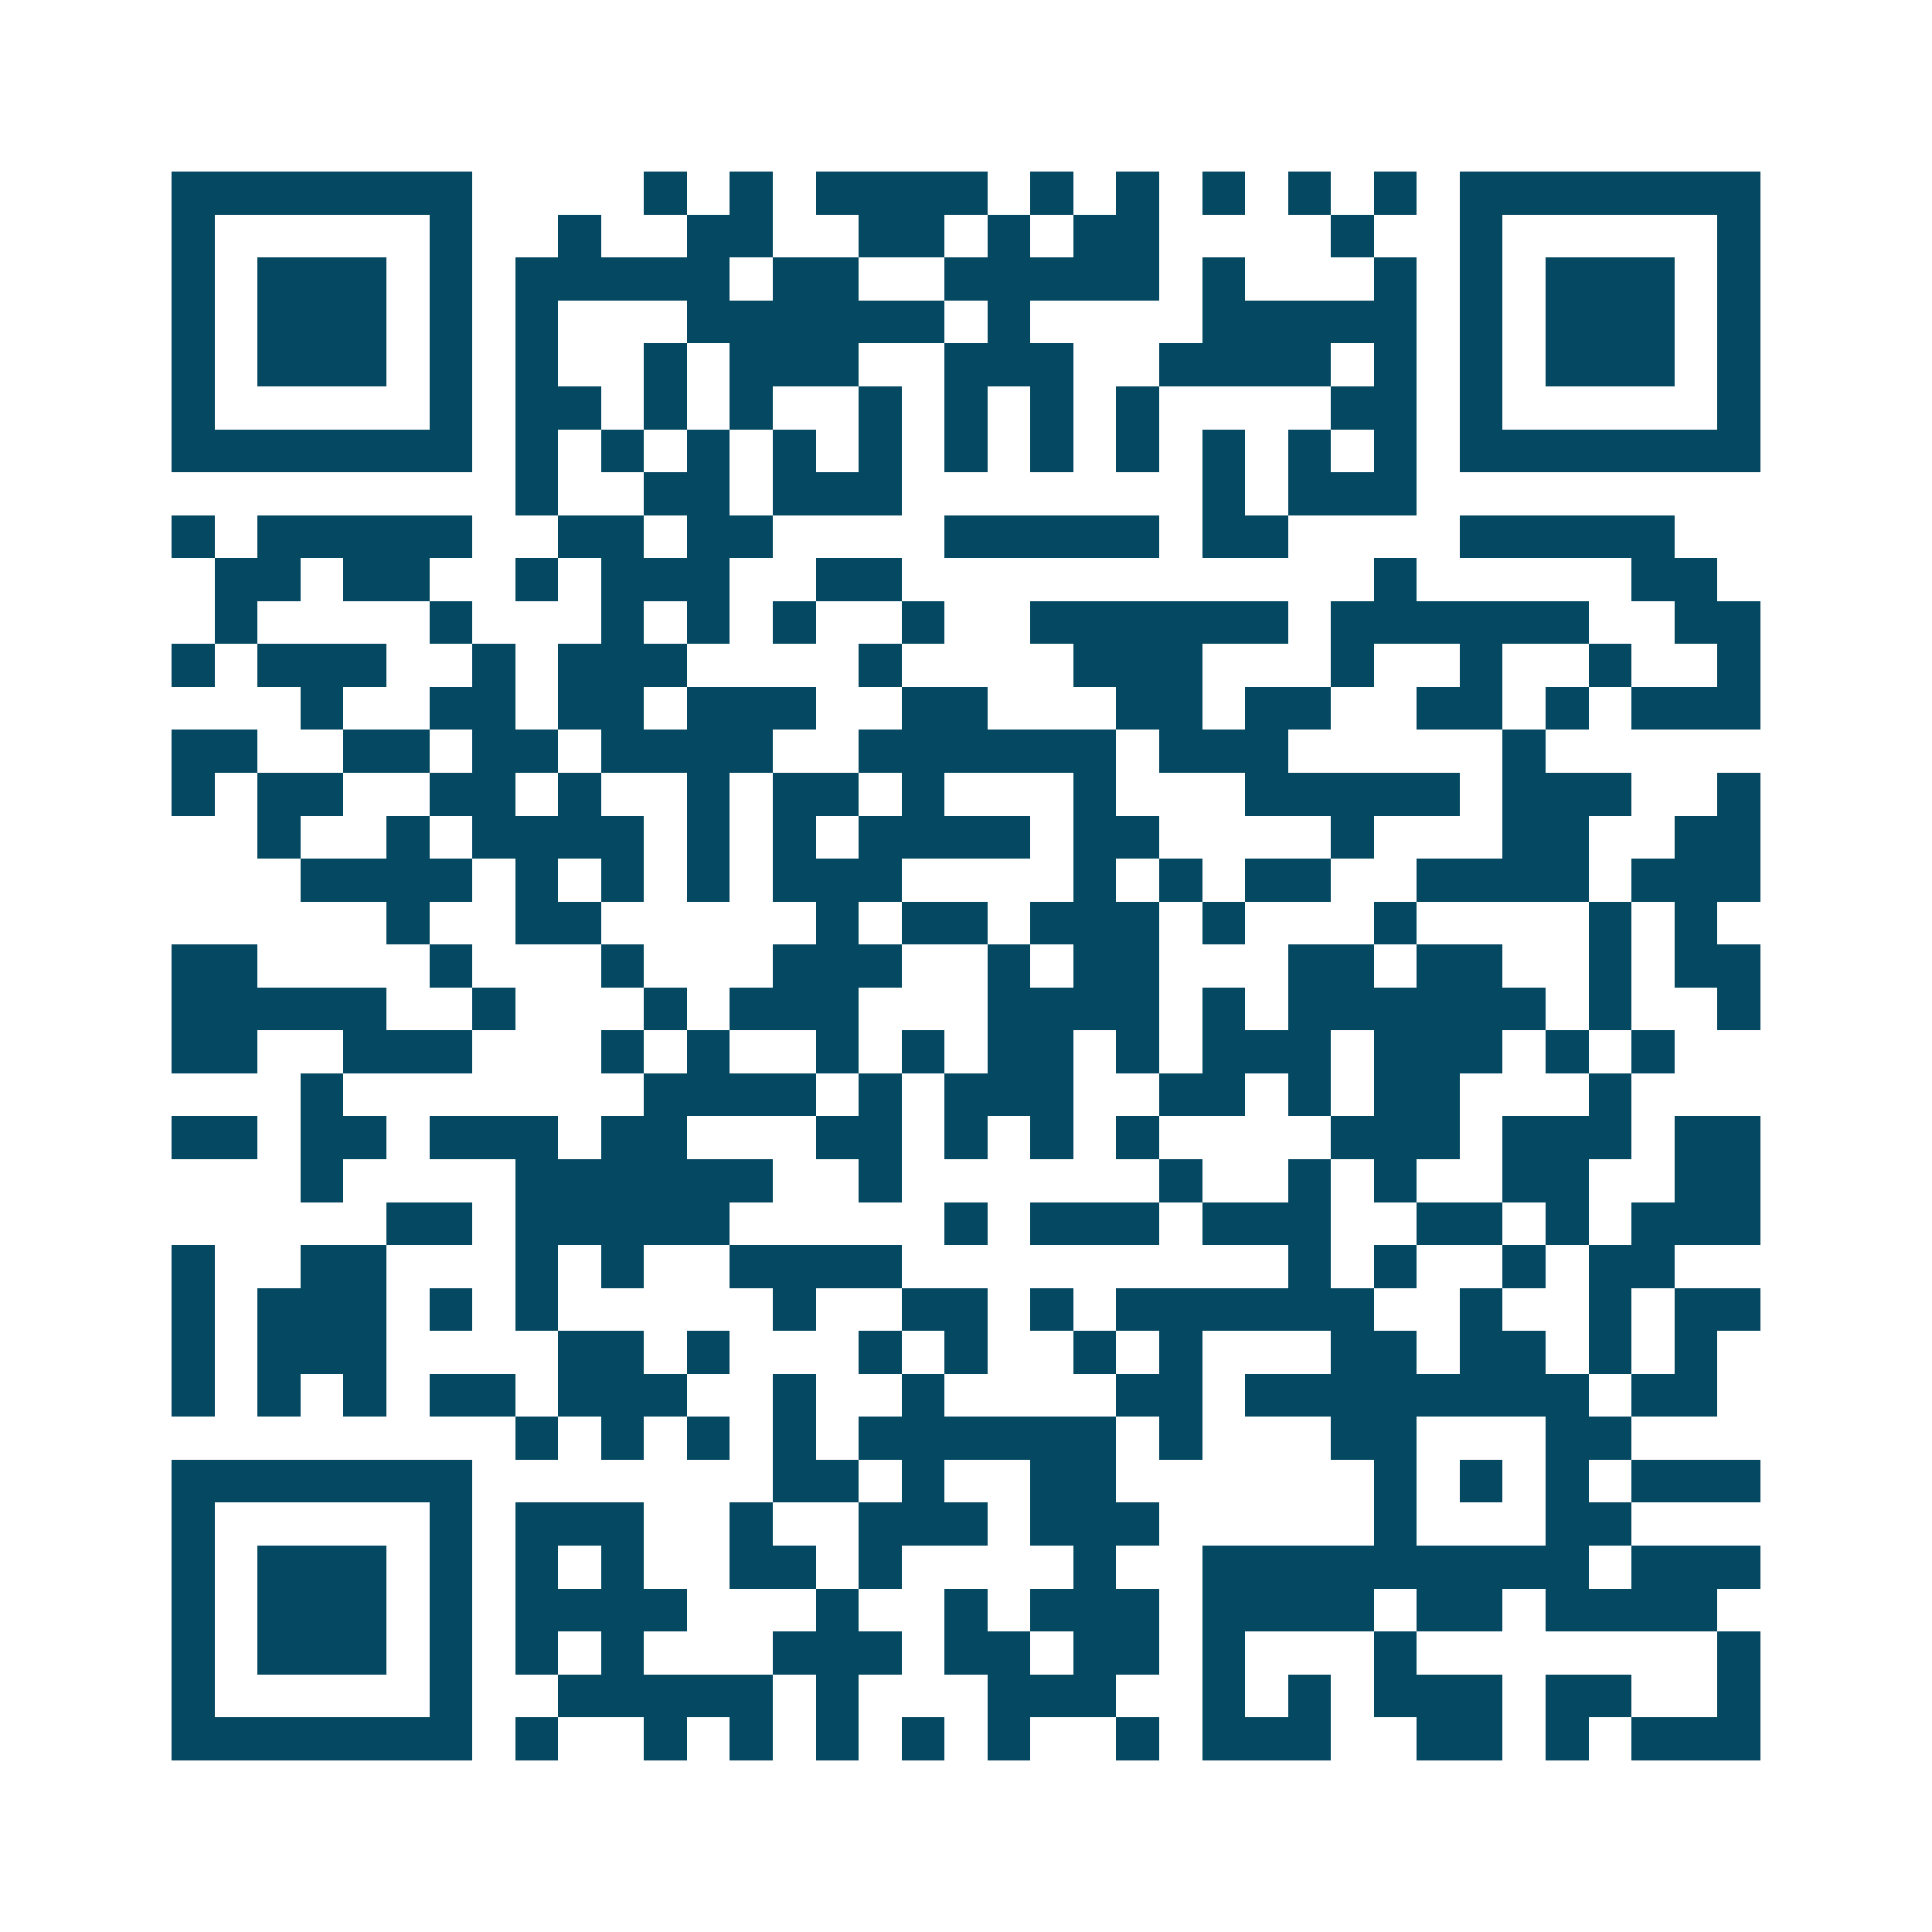
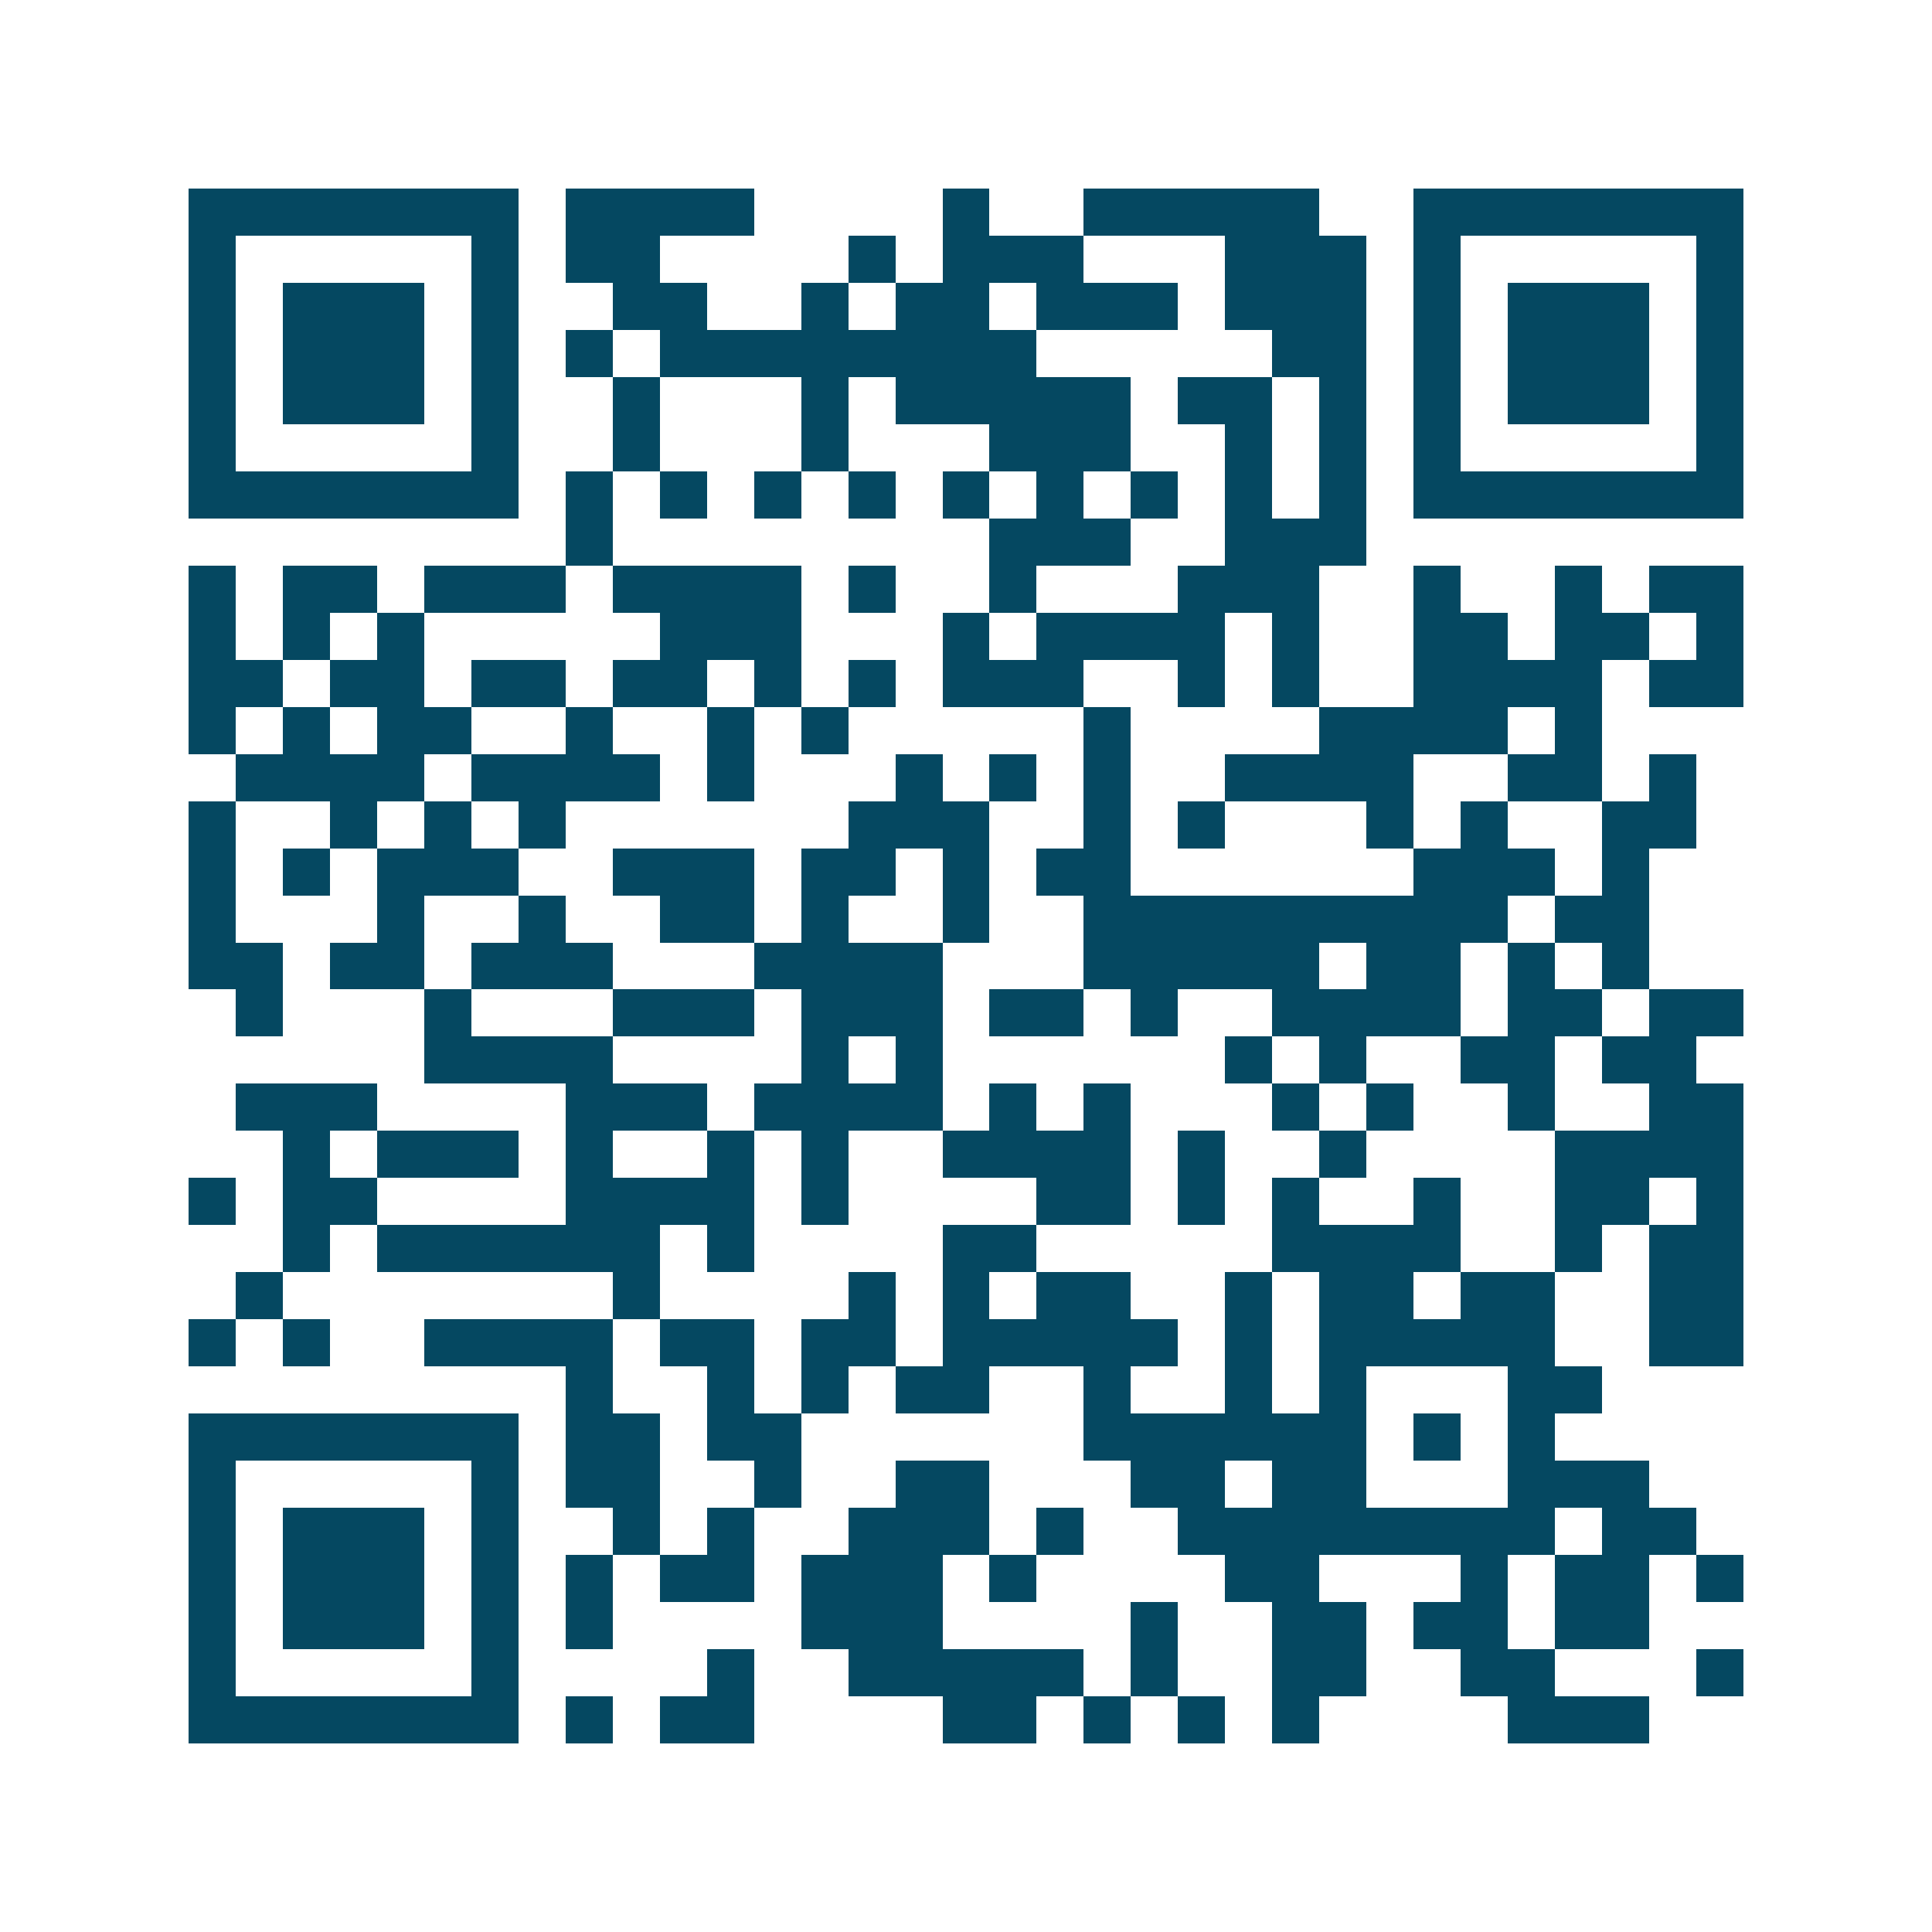
- <svg xmlns="http://www.w3.org/2000/svg" width="200" height="200" viewBox="0 0 45 45" shape-rendering="crispEdges">
-   <path fill="#ffffff" d="M0 0h45v45H0z" />
-   <path stroke="#054861" d="M4 4.5h7m4 0h1m1 0h1m1 0h4m1 0h1m1 0h1m1 0h1m1 0h1m1 0h1m1 0h7M4 5.5h1m5 0h1m2 0h1m2 0h2m2 0h2m1 0h1m1 0h2m4 0h1m2 0h1m5 0h1M4 6.5h1m1 0h3m1 0h1m1 0h5m1 0h2m2 0h5m1 0h1m3 0h1m1 0h1m1 0h3m1 0h1M4 7.5h1m1 0h3m1 0h1m1 0h1m3 0h6m1 0h1m4 0h5m1 0h1m1 0h3m1 0h1M4 8.5h1m1 0h3m1 0h1m1 0h1m2 0h1m1 0h3m2 0h3m2 0h4m1 0h1m1 0h1m1 0h3m1 0h1M4 9.5h1m5 0h1m1 0h2m1 0h1m1 0h1m2 0h1m1 0h1m1 0h1m1 0h1m4 0h2m1 0h1m5 0h1M4 10.5h7m1 0h1m1 0h1m1 0h1m1 0h1m1 0h1m1 0h1m1 0h1m1 0h1m1 0h1m1 0h1m1 0h1m1 0h7M12 11.5h1m2 0h2m1 0h3m7 0h1m1 0h3M4 12.5h1m1 0h5m2 0h2m1 0h2m4 0h5m1 0h2m4 0h5M5 13.5h2m1 0h2m2 0h1m1 0h3m2 0h2m11 0h1m5 0h2M5 14.5h1m4 0h1m3 0h1m1 0h1m1 0h1m2 0h1m2 0h6m1 0h6m2 0h2M4 15.5h1m1 0h3m2 0h1m1 0h3m4 0h1m4 0h3m3 0h1m2 0h1m2 0h1m2 0h1M7 16.5h1m2 0h2m1 0h2m1 0h3m2 0h2m3 0h2m1 0h2m2 0h2m1 0h1m1 0h3M4 17.5h2m2 0h2m1 0h2m1 0h4m2 0h6m1 0h3m5 0h1M4 18.5h1m1 0h2m2 0h2m1 0h1m2 0h1m1 0h2m1 0h1m3 0h1m3 0h5m1 0h3m2 0h1M6 19.5h1m2 0h1m1 0h4m1 0h1m1 0h1m1 0h4m1 0h2m4 0h1m3 0h2m2 0h2M7 20.5h4m1 0h1m1 0h1m1 0h1m1 0h3m4 0h1m1 0h1m1 0h2m2 0h4m1 0h3M9 21.5h1m2 0h2m5 0h1m1 0h2m1 0h3m1 0h1m3 0h1m4 0h1m1 0h1M4 22.5h2m4 0h1m3 0h1m3 0h3m2 0h1m1 0h2m3 0h2m1 0h2m2 0h1m1 0h2M4 23.5h5m2 0h1m3 0h1m1 0h3m3 0h4m1 0h1m1 0h6m1 0h1m2 0h1M4 24.5h2m2 0h3m3 0h1m1 0h1m2 0h1m1 0h1m1 0h2m1 0h1m1 0h3m1 0h3m1 0h1m1 0h1M7 25.5h1m7 0h4m1 0h1m1 0h3m2 0h2m1 0h1m1 0h2m3 0h1M4 26.5h2m1 0h2m1 0h3m1 0h2m3 0h2m1 0h1m1 0h1m1 0h1m4 0h3m1 0h3m1 0h2M7 27.5h1m4 0h6m2 0h1m6 0h1m2 0h1m1 0h1m2 0h2m2 0h2M9 28.5h2m1 0h5m5 0h1m1 0h3m1 0h3m2 0h2m1 0h1m1 0h3M4 29.5h1m2 0h2m3 0h1m1 0h1m2 0h4m9 0h1m1 0h1m2 0h1m1 0h2M4 30.5h1m1 0h3m1 0h1m1 0h1m5 0h1m2 0h2m1 0h1m1 0h6m2 0h1m2 0h1m1 0h2M4 31.5h1m1 0h3m4 0h2m1 0h1m3 0h1m1 0h1m2 0h1m1 0h1m3 0h2m1 0h2m1 0h1m1 0h1M4 32.5h1m1 0h1m1 0h1m1 0h2m1 0h3m2 0h1m2 0h1m4 0h2m1 0h8m1 0h2M12 33.5h1m1 0h1m1 0h1m1 0h1m1 0h6m1 0h1m3 0h2m3 0h2M4 34.5h7m7 0h2m1 0h1m2 0h2m6 0h1m1 0h1m1 0h1m1 0h3M4 35.5h1m5 0h1m1 0h3m2 0h1m2 0h3m1 0h3m5 0h1m3 0h2M4 36.5h1m1 0h3m1 0h1m1 0h1m1 0h1m2 0h2m1 0h1m4 0h1m2 0h9m1 0h3M4 37.5h1m1 0h3m1 0h1m1 0h4m3 0h1m2 0h1m1 0h3m1 0h4m1 0h2m1 0h4M4 38.5h1m1 0h3m1 0h1m1 0h1m1 0h1m3 0h3m1 0h2m1 0h2m1 0h1m3 0h1m7 0h1M4 39.5h1m5 0h1m2 0h5m1 0h1m3 0h3m2 0h1m1 0h1m1 0h3m1 0h2m2 0h1M4 40.5h7m1 0h1m2 0h1m1 0h1m1 0h1m1 0h1m1 0h1m2 0h1m1 0h3m2 0h2m1 0h1m1 0h3" />
+ <svg xmlns="http://www.w3.org/2000/svg" width="200" height="200" viewBox="0 0 41 41" shape-rendering="crispEdges">
+   <path fill="#ffffff" d="M0 0h41v41H0z" />
+   <path stroke="#054861" d="M4 4.5h7m1 0h4m4 0h1m2 0h5m2 0h7M4 5.5h1m5 0h1m1 0h2m4 0h1m1 0h3m3 0h3m1 0h1m5 0h1M4 6.5h1m1 0h3m1 0h1m2 0h2m2 0h1m1 0h2m1 0h3m1 0h3m1 0h1m1 0h3m1 0h1M4 7.5h1m1 0h3m1 0h1m1 0h1m1 0h8m5 0h2m1 0h1m1 0h3m1 0h1M4 8.5h1m1 0h3m1 0h1m2 0h1m3 0h1m1 0h5m1 0h2m1 0h1m1 0h1m1 0h3m1 0h1M4 9.5h1m5 0h1m2 0h1m3 0h1m3 0h3m2 0h1m1 0h1m1 0h1m5 0h1M4 10.5h7m1 0h1m1 0h1m1 0h1m1 0h1m1 0h1m1 0h1m1 0h1m1 0h1m1 0h1m1 0h7M12 11.5h1m8 0h3m2 0h3M4 12.5h1m1 0h2m1 0h3m1 0h4m1 0h1m2 0h1m3 0h3m2 0h1m2 0h1m1 0h2M4 13.5h1m1 0h1m1 0h1m5 0h3m3 0h1m1 0h4m1 0h1m2 0h2m1 0h2m1 0h1M4 14.5h2m1 0h2m1 0h2m1 0h2m1 0h1m1 0h1m1 0h3m2 0h1m1 0h1m2 0h4m1 0h2M4 15.5h1m1 0h1m1 0h2m2 0h1m2 0h1m1 0h1m5 0h1m4 0h4m1 0h1M5 16.5h4m1 0h4m1 0h1m3 0h1m1 0h1m1 0h1m2 0h4m2 0h2m1 0h1M4 17.5h1m2 0h1m1 0h1m1 0h1m6 0h3m2 0h1m1 0h1m3 0h1m1 0h1m2 0h2M4 18.5h1m1 0h1m1 0h3m2 0h3m1 0h2m1 0h1m1 0h2m6 0h3m1 0h1M4 19.5h1m3 0h1m2 0h1m2 0h2m1 0h1m2 0h1m2 0h9m1 0h2M4 20.5h2m1 0h2m1 0h3m3 0h4m3 0h5m1 0h2m1 0h1m1 0h1M5 21.5h1m3 0h1m3 0h3m1 0h3m1 0h2m1 0h1m2 0h4m1 0h2m1 0h2M9 22.5h4m4 0h1m1 0h1m6 0h1m1 0h1m2 0h2m1 0h2M5 23.5h3m4 0h3m1 0h4m1 0h1m1 0h1m3 0h1m1 0h1m2 0h1m2 0h2M6 24.5h1m1 0h3m1 0h1m2 0h1m1 0h1m2 0h4m1 0h1m2 0h1m4 0h4M4 25.5h1m1 0h2m4 0h4m1 0h1m4 0h2m1 0h1m1 0h1m2 0h1m2 0h2m1 0h1M6 26.5h1m1 0h6m1 0h1m4 0h2m5 0h4m2 0h1m1 0h2M5 27.5h1m7 0h1m4 0h1m1 0h1m1 0h2m2 0h1m1 0h2m1 0h2m2 0h2M4 28.5h1m1 0h1m2 0h4m1 0h2m1 0h2m1 0h5m1 0h1m1 0h5m2 0h2M12 29.5h1m2 0h1m1 0h1m1 0h2m2 0h1m2 0h1m1 0h1m3 0h2M4 30.5h7m1 0h2m1 0h2m6 0h6m1 0h1m1 0h1M4 31.5h1m5 0h1m1 0h2m2 0h1m2 0h2m3 0h2m1 0h2m3 0h3M4 32.5h1m1 0h3m1 0h1m2 0h1m1 0h1m2 0h3m1 0h1m2 0h8m1 0h2M4 33.5h1m1 0h3m1 0h1m1 0h1m1 0h2m1 0h3m1 0h1m4 0h2m3 0h1m1 0h2m1 0h1M4 34.5h1m1 0h3m1 0h1m1 0h1m4 0h3m4 0h1m2 0h2m1 0h2m1 0h2M4 35.5h1m5 0h1m4 0h1m2 0h5m1 0h1m2 0h2m2 0h2m3 0h1M4 36.5h7m1 0h1m1 0h2m4 0h2m1 0h1m1 0h1m1 0h1m4 0h3" />
</svg>
